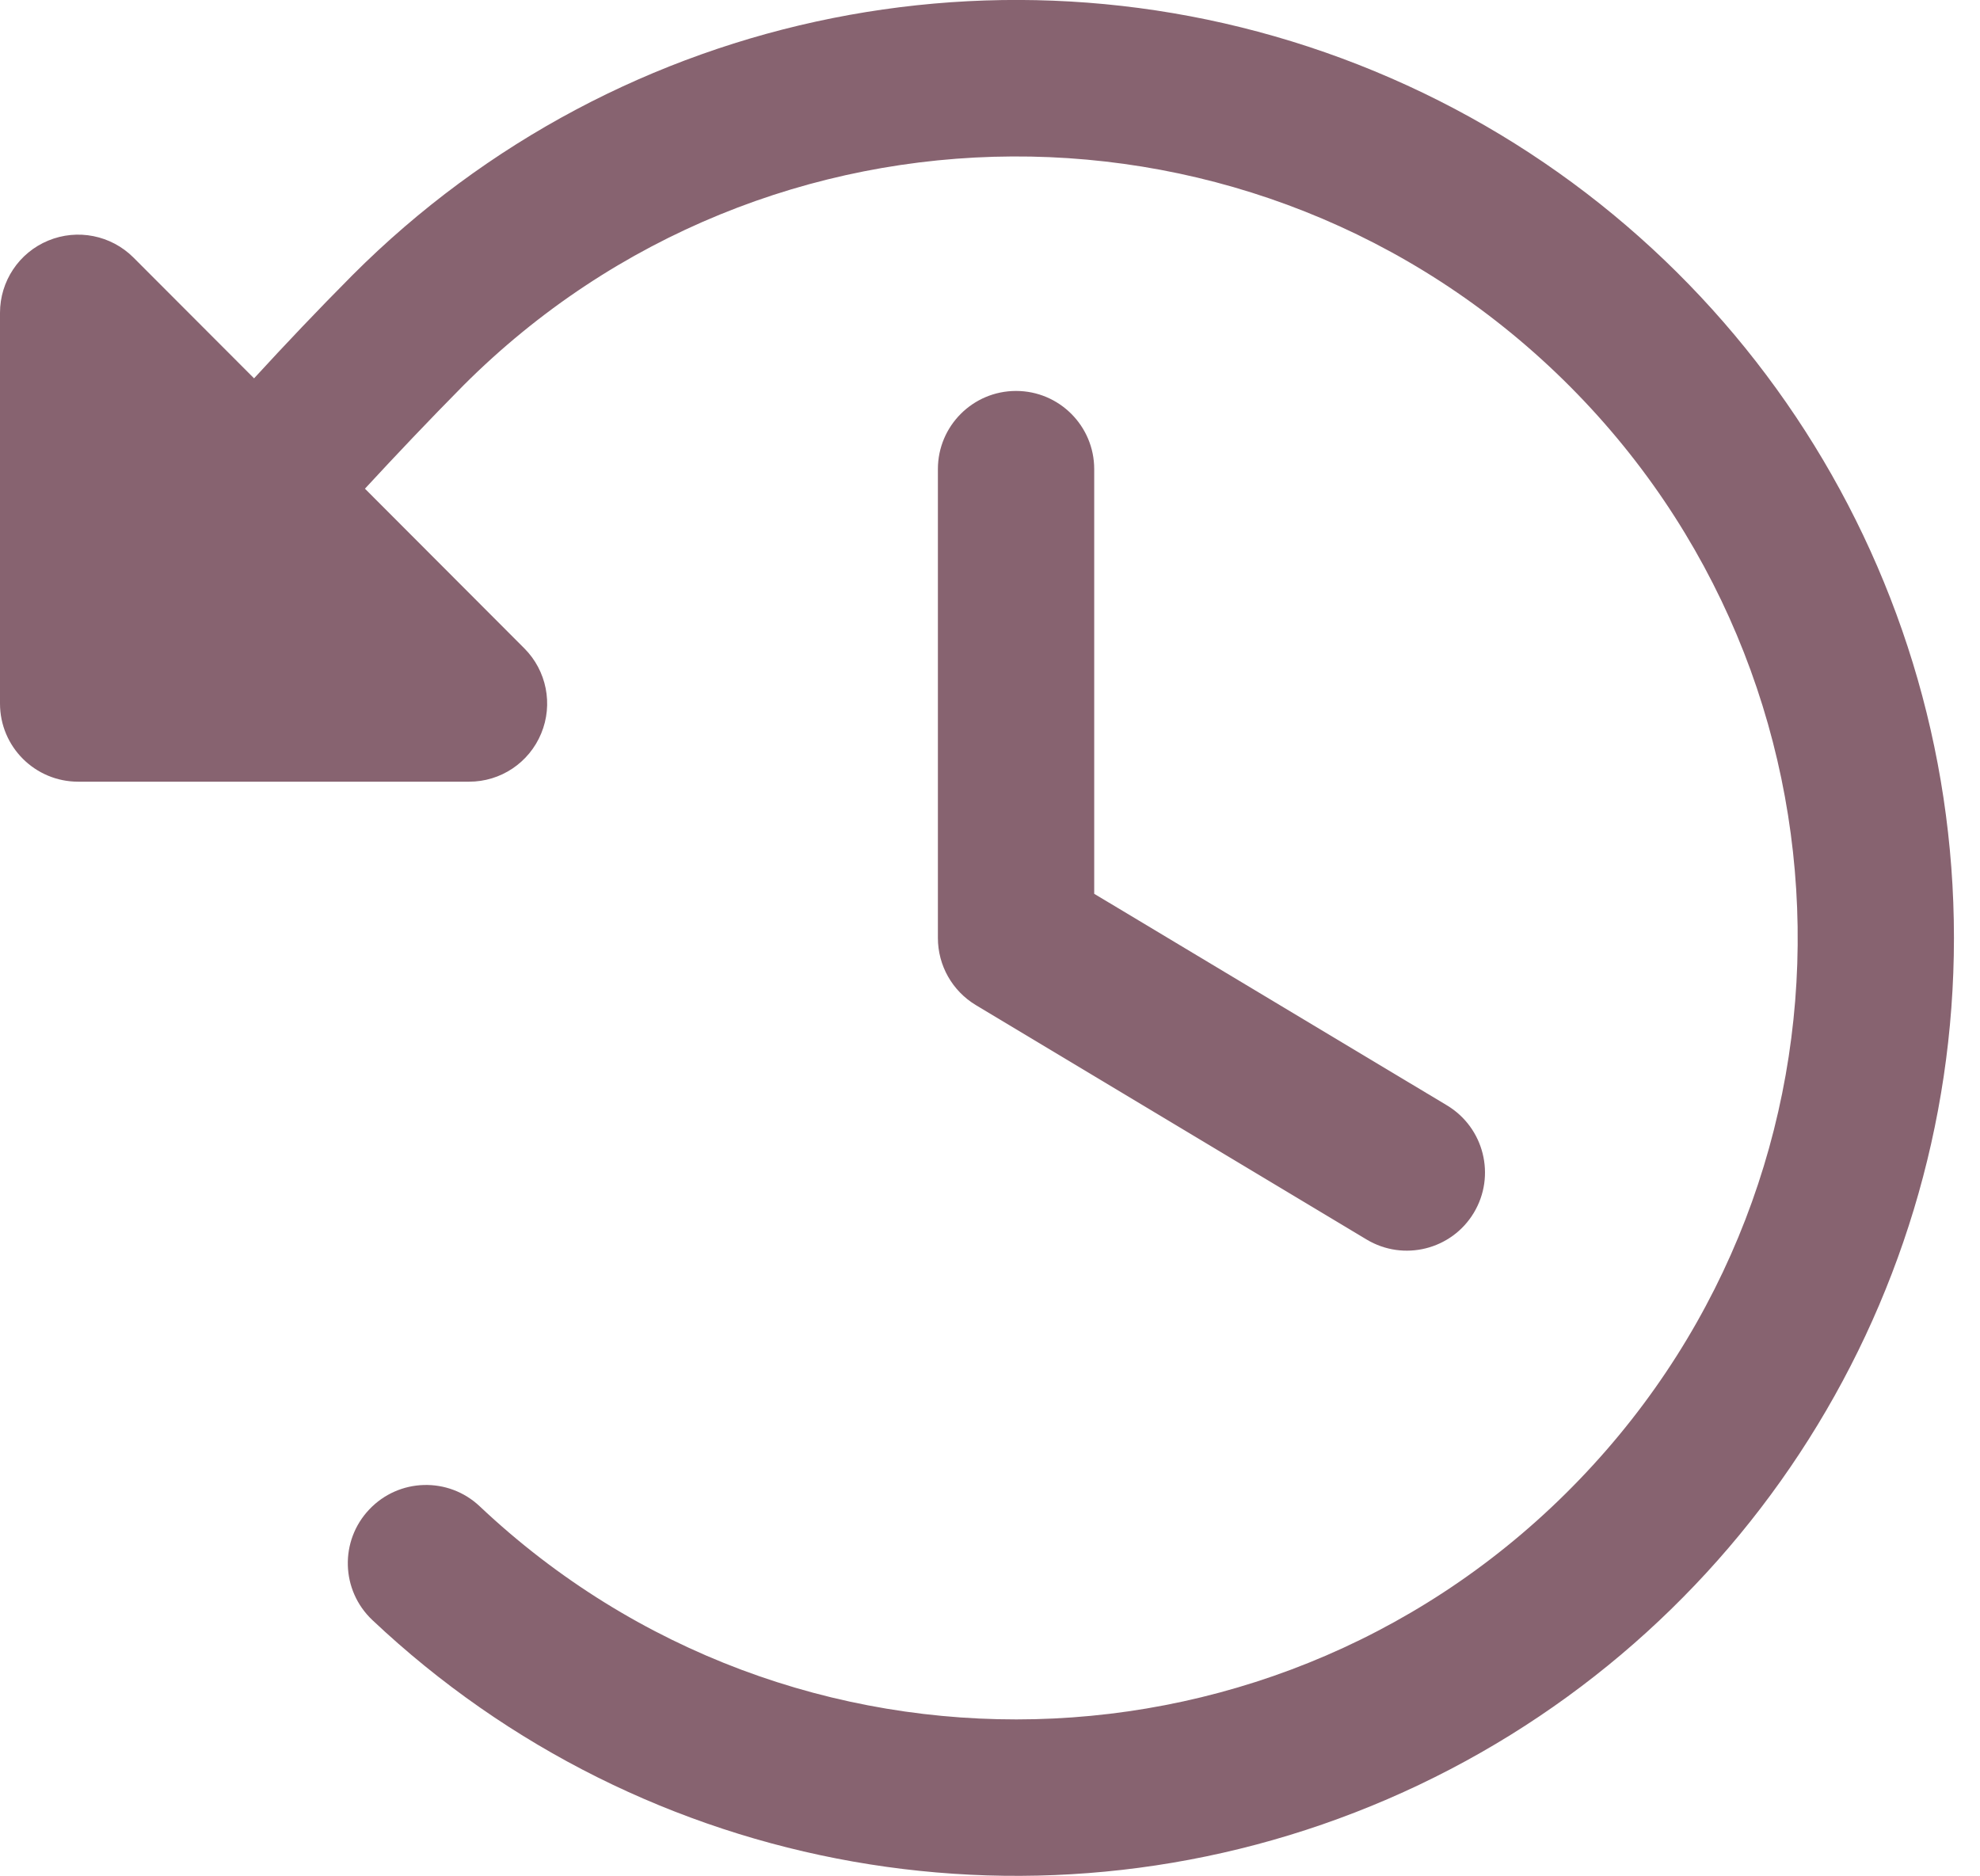
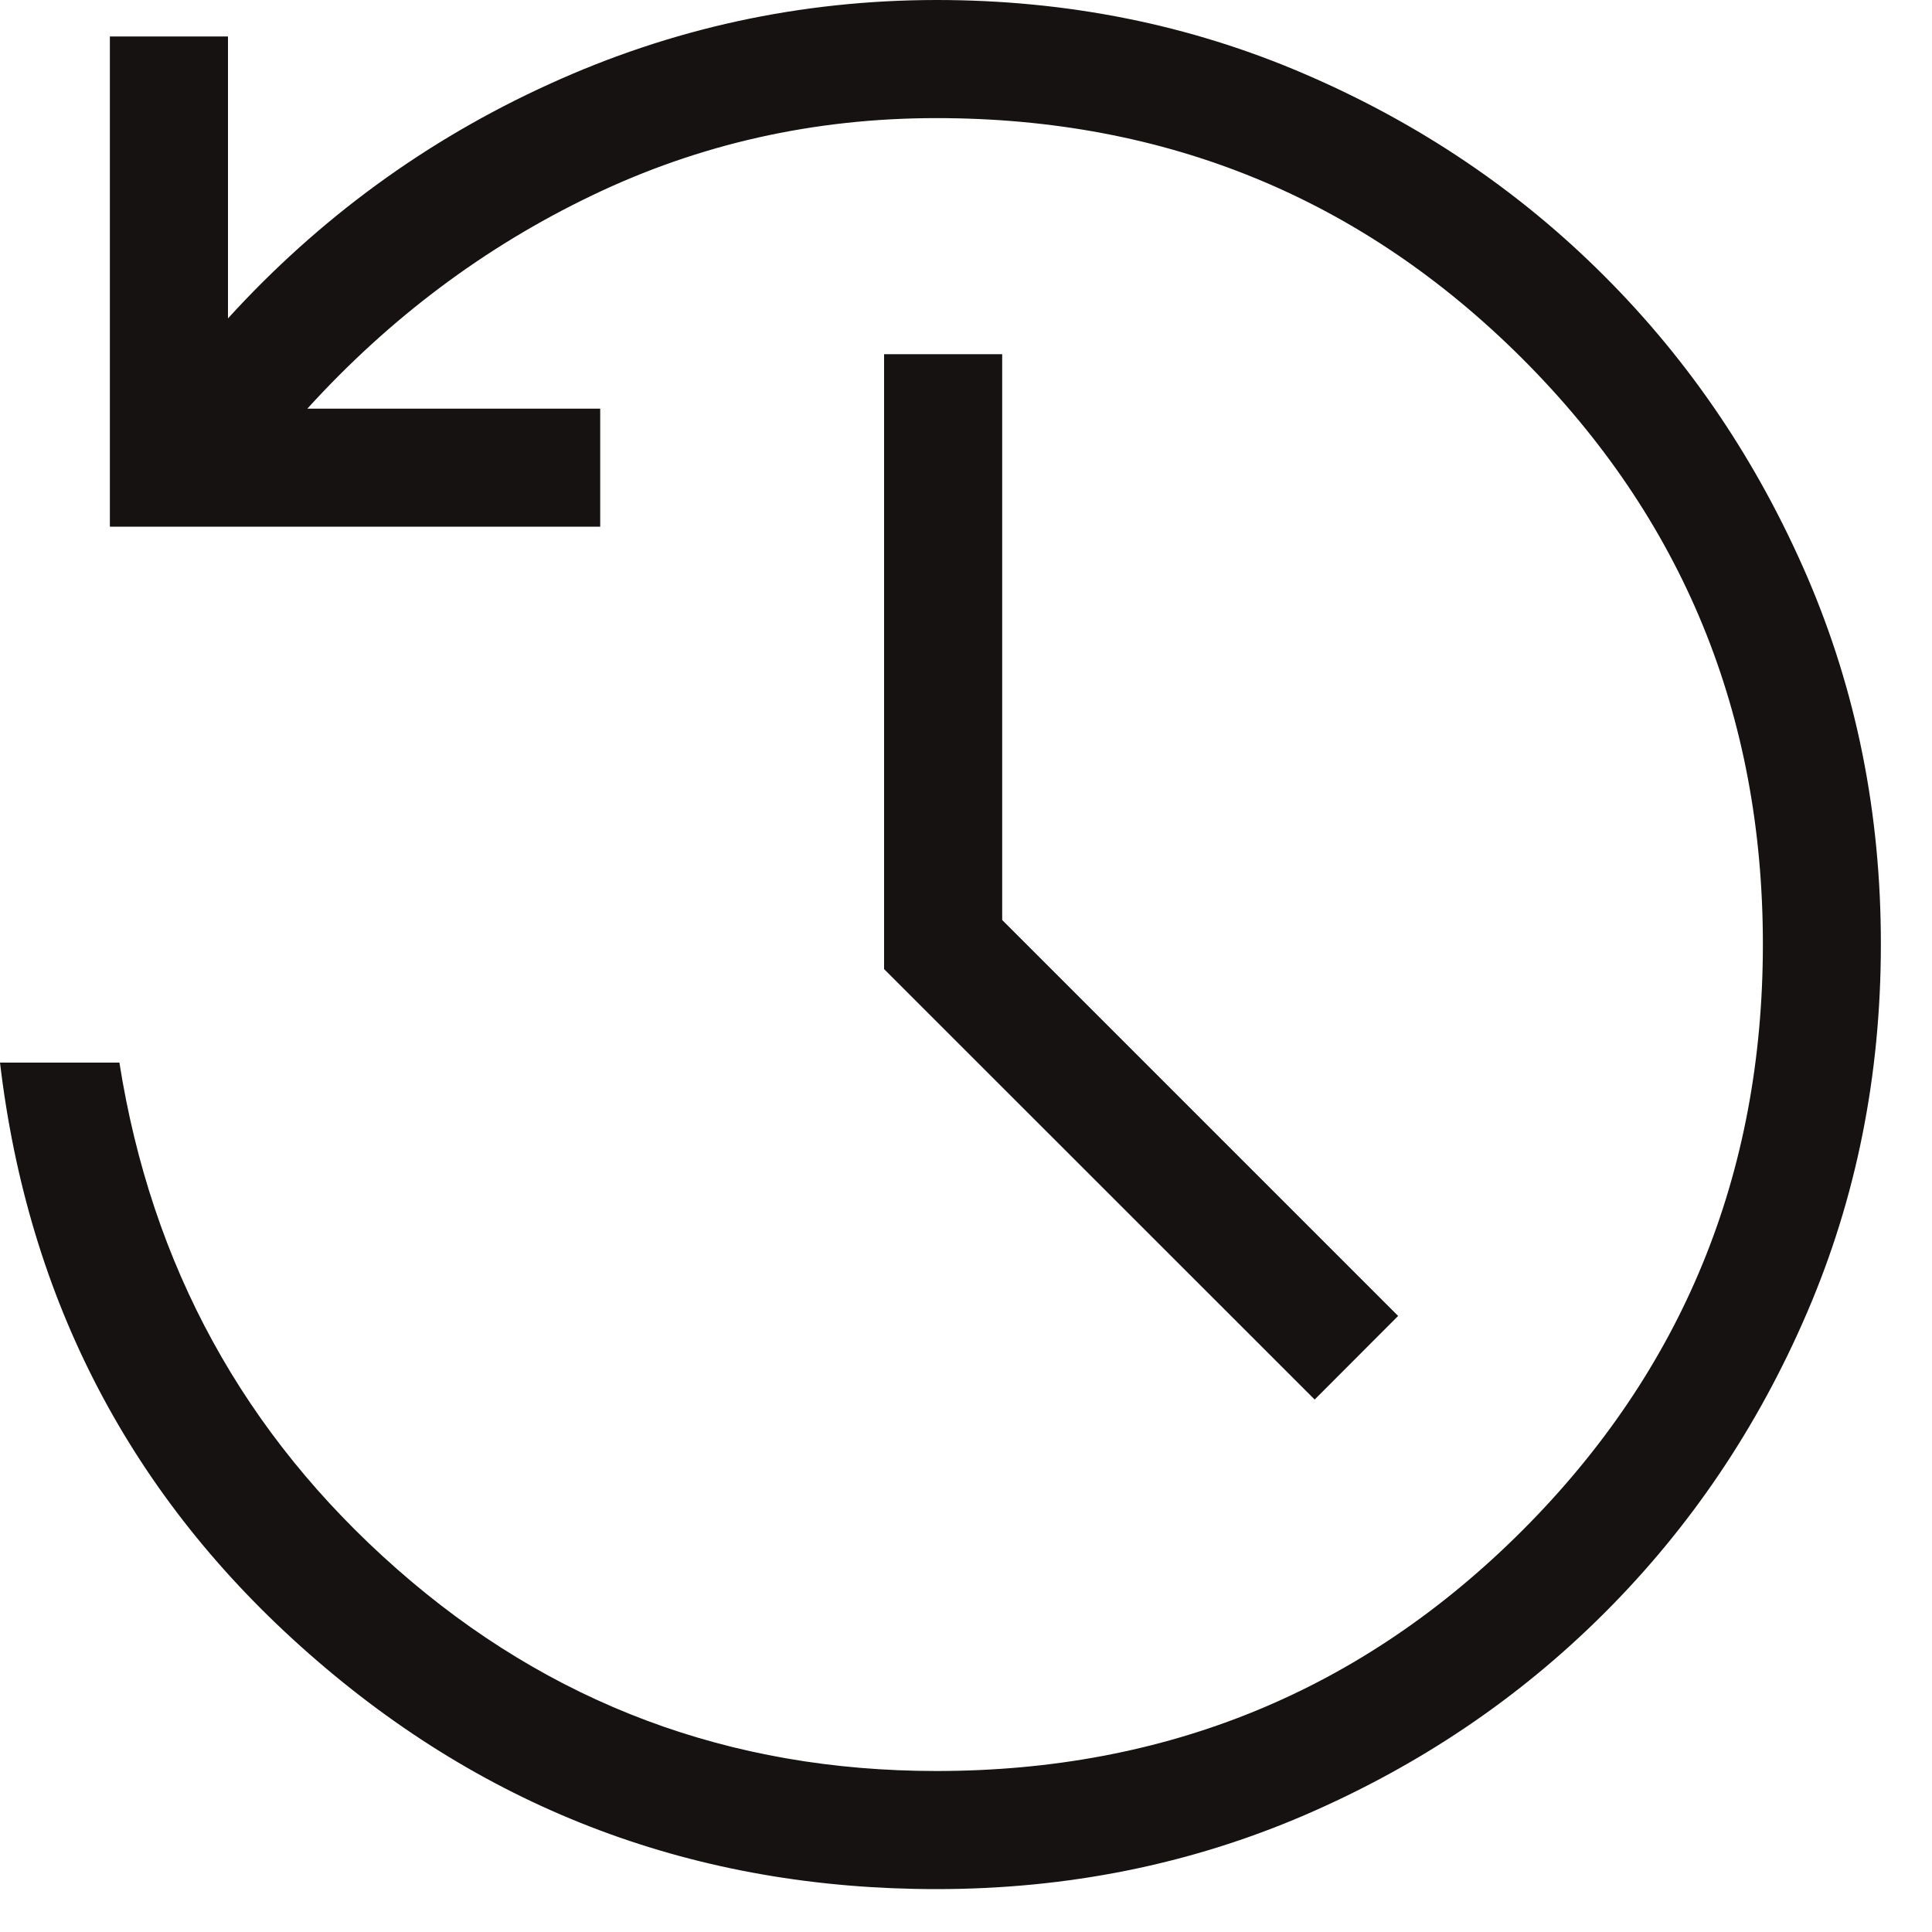
- <svg xmlns="http://www.w3.org/2000/svg" width="19" height="18" viewBox="0 0 19 18" fill="none">
-   <path fill-rule="evenodd" clip-rule="evenodd" d="M18.75 9.002C18.75 12.595 16.613 15.844 13.314 17.267C10.015 18.69 6.186 18.014 3.573 15.548C3.271 15.263 3.258 14.788 3.543 14.487C3.828 14.185 4.303 14.172 4.604 14.457C7.596 17.28 12.305 17.166 15.156 14.2C18.008 11.236 17.939 6.527 15.002 3.646C12.064 0.766 7.355 0.79 4.447 3.699C4.116 4.034 3.804 4.363 3.502 4.69L5.031 6.222C5.245 6.436 5.31 6.759 5.193 7.04C5.077 7.32 4.804 7.503 4.5 7.502H0.75C0.336 7.502 0 7.167 0 6.752V3.002C-0 2.699 0.182 2.425 0.463 2.309C0.743 2.193 1.066 2.257 1.281 2.472L2.438 3.631C2.739 3.303 3.051 2.974 3.381 2.642C5.954 0.064 9.827 -0.709 13.192 0.684C16.557 2.077 18.751 5.36 18.75 9.002ZM9.75 3.752C9.336 3.752 9 4.088 9 4.502V9.002C9 9.266 9.138 9.51 9.364 9.646L13.114 11.896C13.469 12.109 13.93 11.994 14.143 11.639C14.356 11.284 14.241 10.823 13.886 10.609L10.5 8.578V4.502C10.5 4.088 10.164 3.752 9.75 3.752Z" fill="#876370" />
+ <svg xmlns="http://www.w3.org/2000/svg" width="15" height="15" viewBox="0 0 15 15" fill="none">
+   <path d="M7.27 14.667C5.409 14.667 3.786 14.059 2.402 12.842C1.018 11.627 0.218 10.096 0 8.25H0.927C1.176 9.827 1.894 11.137 3.082 12.182C4.269 13.227 5.665 13.75 7.27 13.75C9.058 13.75 10.574 13.128 11.819 11.883C13.063 10.638 13.686 9.121 13.687 7.333C13.687 5.545 13.065 4.029 11.819 2.784C10.572 1.539 9.056 0.917 7.27 0.917C6.321 0.917 5.429 1.117 4.595 1.518C3.761 1.918 3.025 2.47 2.386 3.173H4.66V4.089H0.853V0.283H1.77V2.472C2.479 1.694 3.309 1.088 4.262 0.654C5.214 0.219 6.217 0.001 7.27 0C8.286 0 9.239 0.191 10.128 0.574C11.017 0.956 11.794 1.48 12.458 2.145C13.123 2.81 13.646 3.587 14.03 4.475C14.413 5.364 14.604 6.316 14.603 7.333C14.603 8.35 14.412 9.303 14.03 10.191C13.648 11.08 13.124 11.857 12.458 12.522C11.793 13.187 11.016 13.71 10.128 14.093C9.24 14.475 8.288 14.667 7.27 14.667ZM10.207 10.866L6.864 7.524V2.75H7.781V7.143L10.855 10.217L10.207 10.866Z" fill="#171212" />
</svg>
